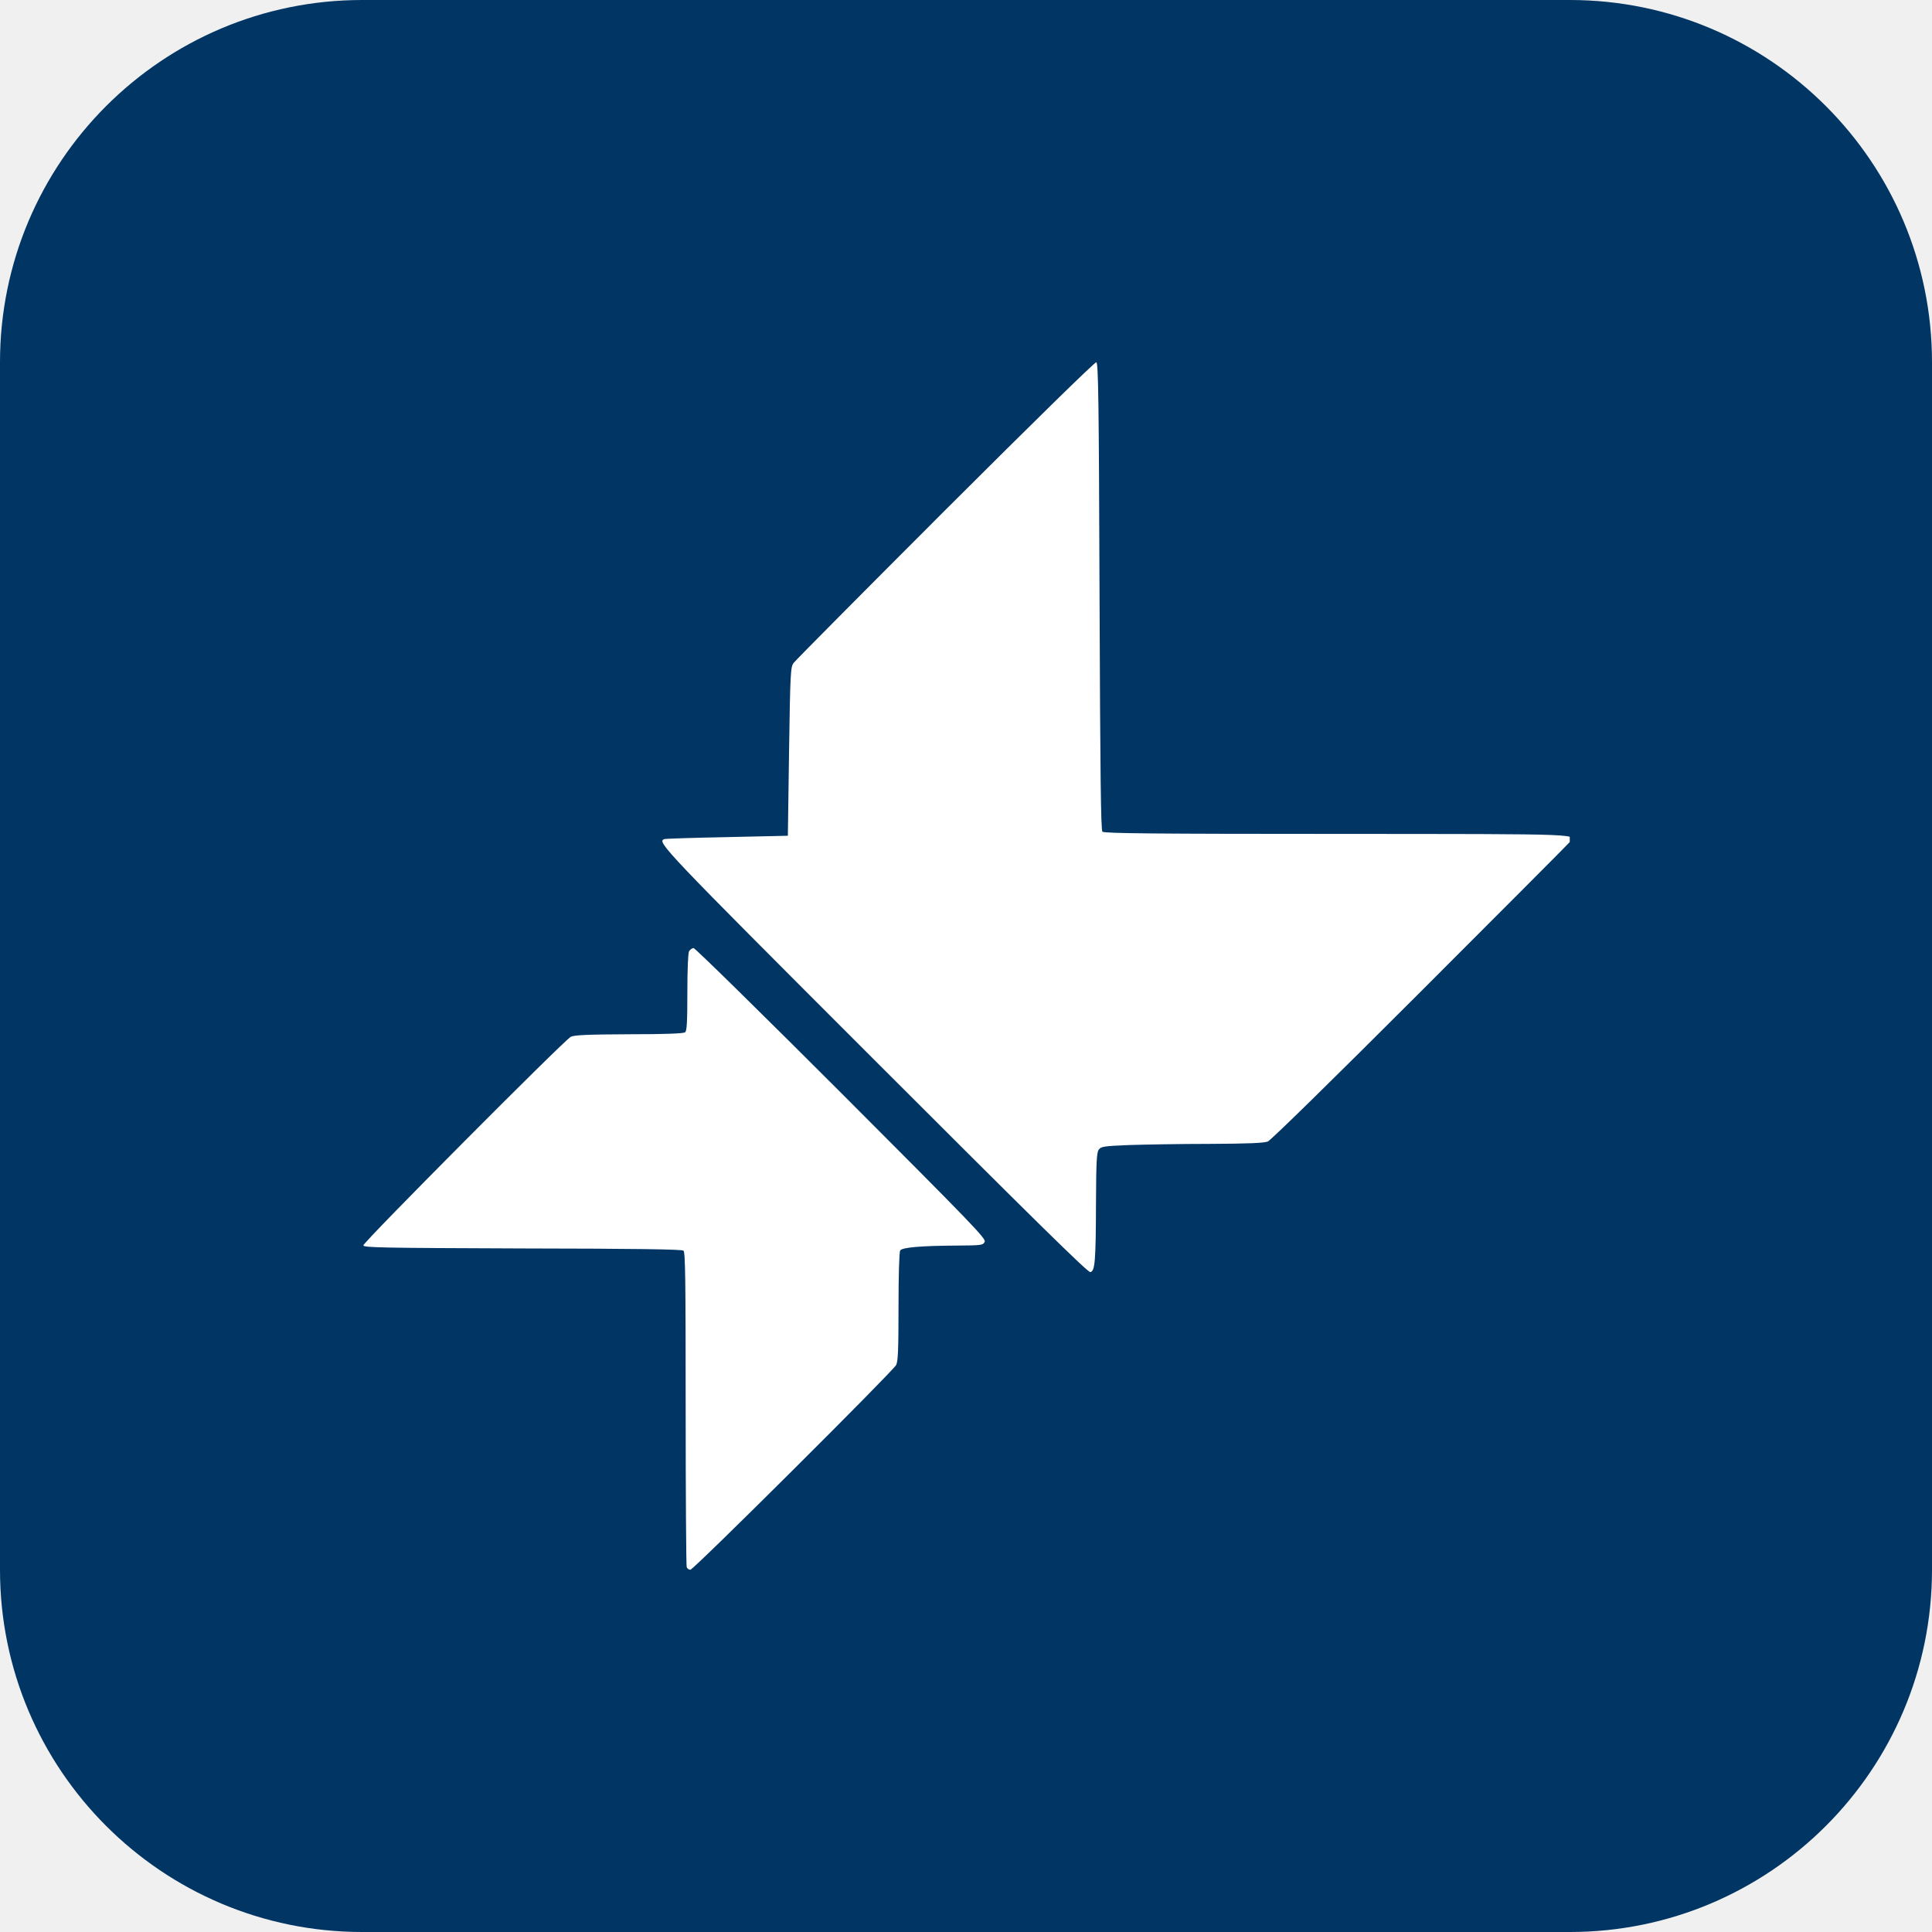
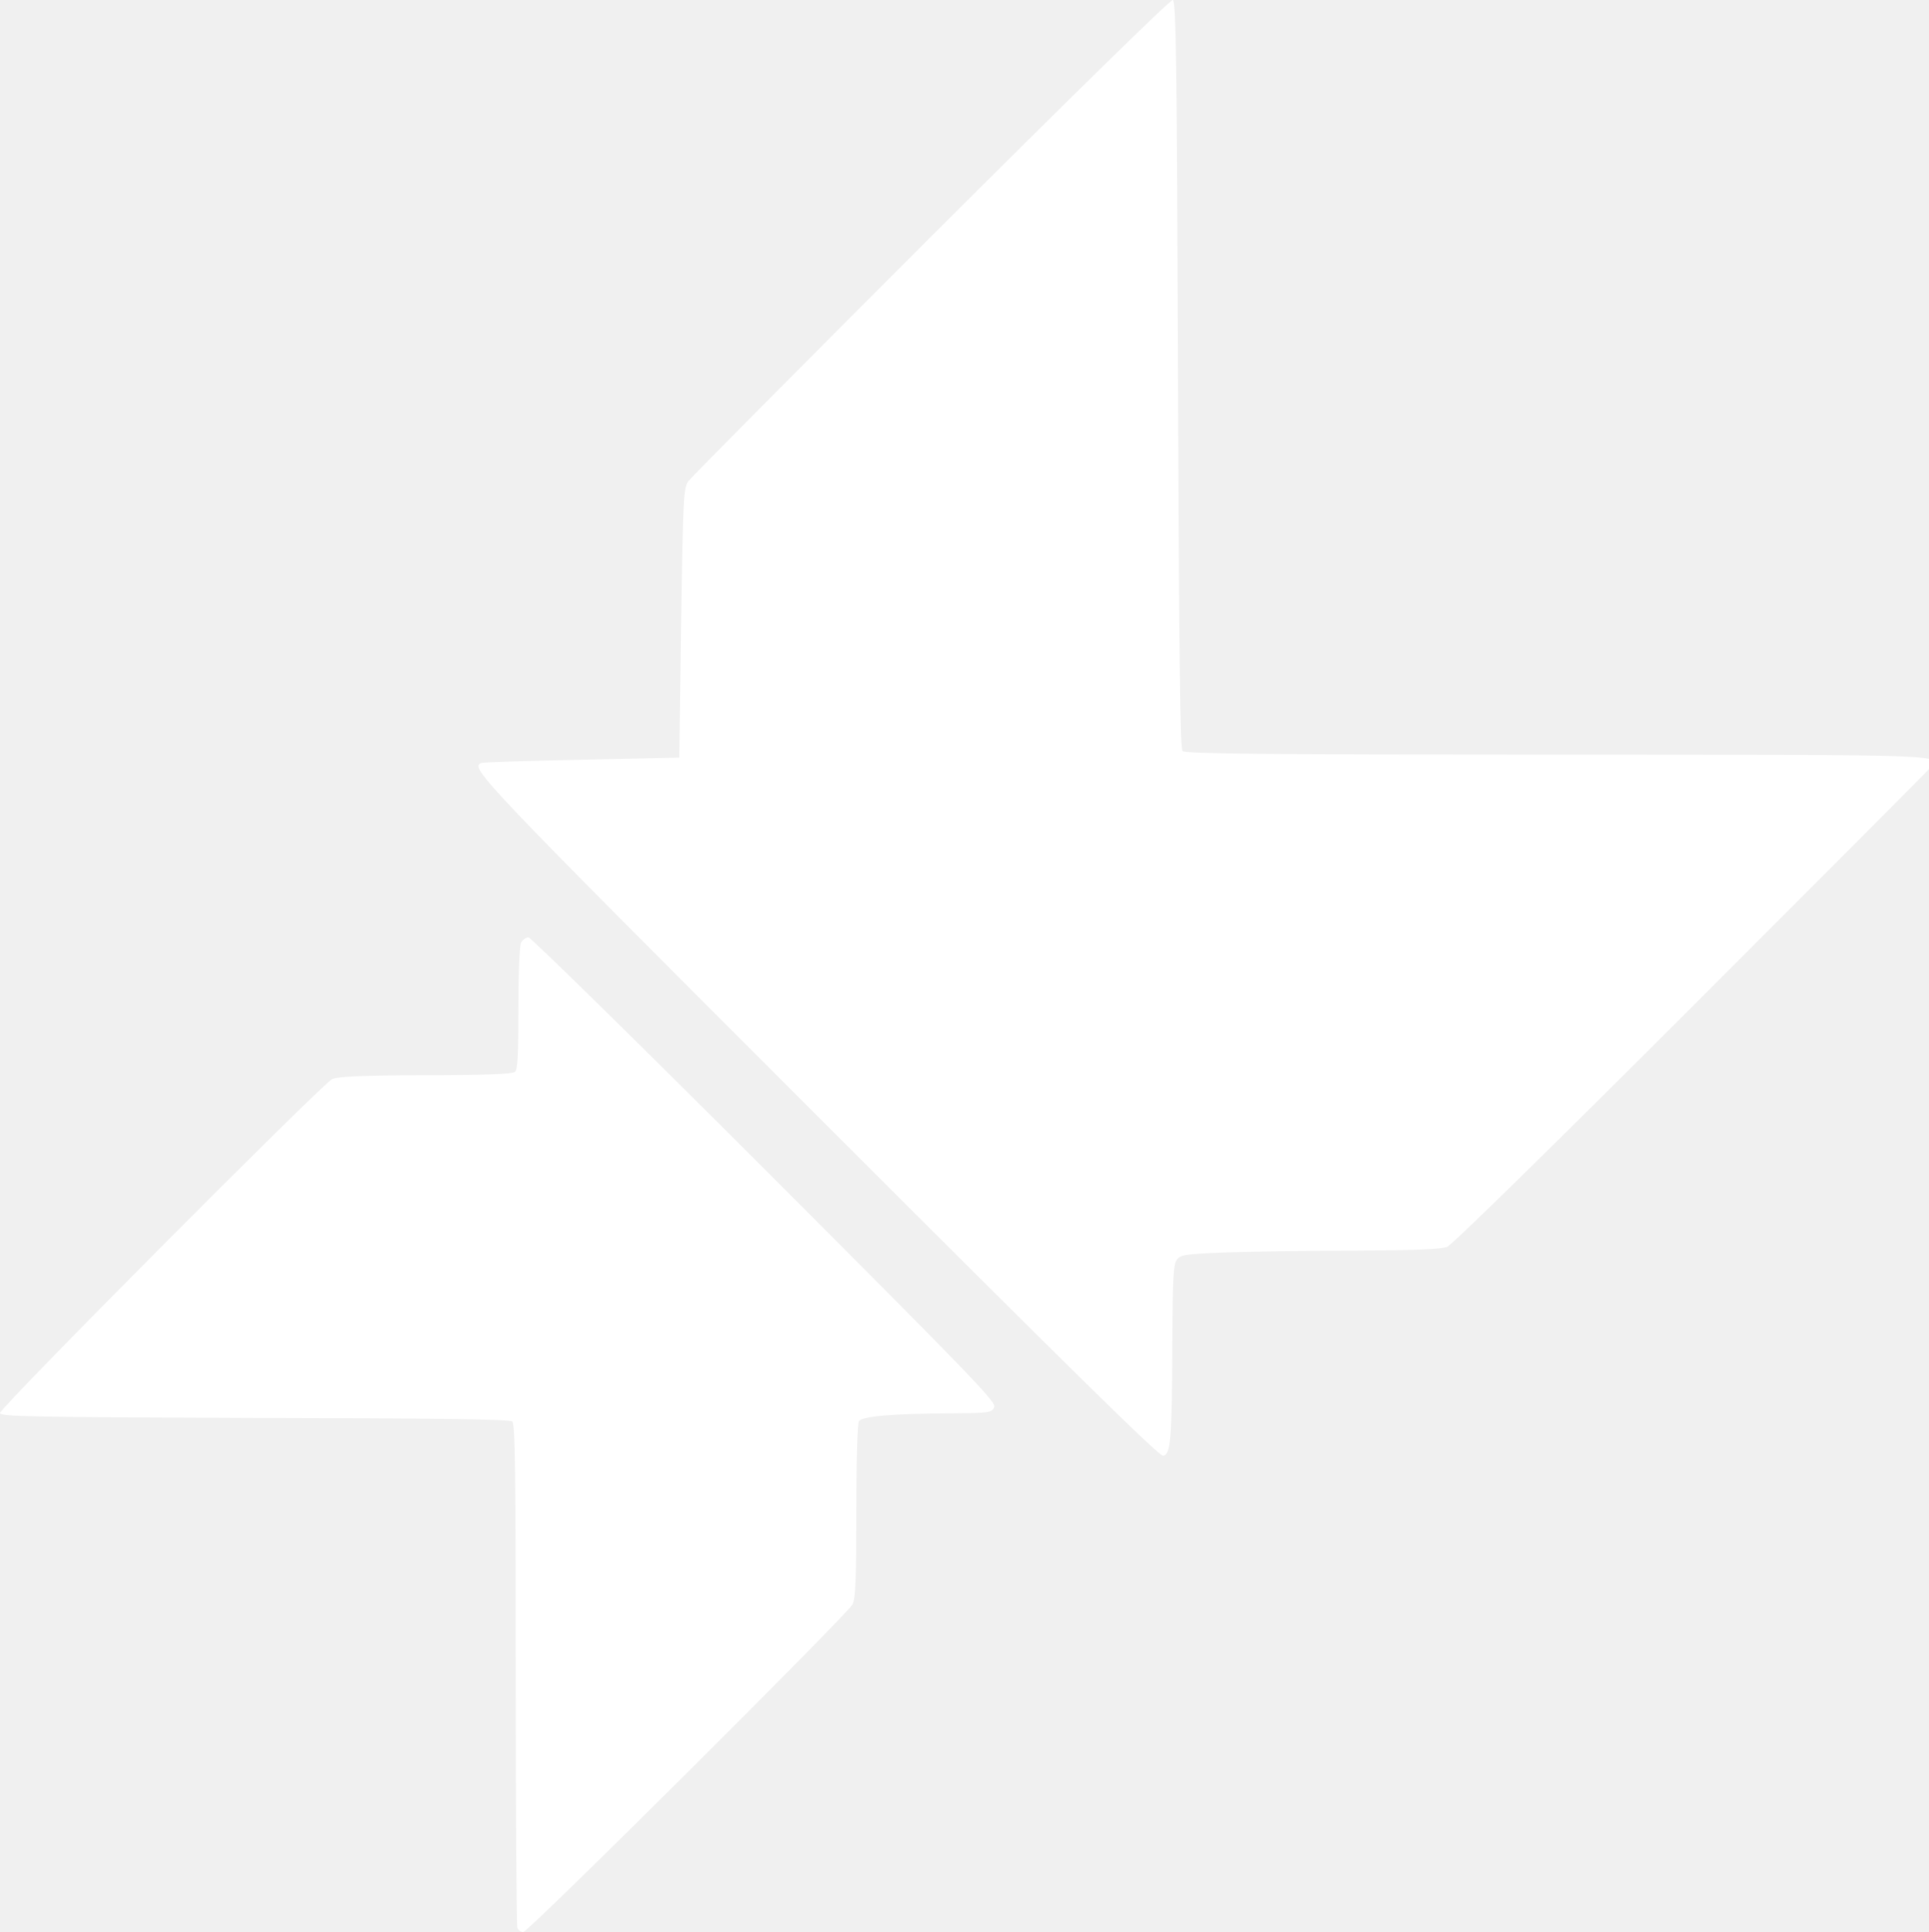
- <svg xmlns="http://www.w3.org/2000/svg" viewBox="0 0 64 64">
-   <rect width="64" height="64" rx="12" fill="#013564" />
-   <svg x="12" y="12" width="40" height="40" viewBox="-0.03 -0.01 713.50 714.80" preserveAspectRatio="xMidYMid meet">
-     <g transform="translate(-1432.229,1112.79) scale(0.1,-0.1)" fill="#ffffff" stroke="none">
-       <path d="M17768 10254 c-484 -484 -888 -891 -899 -906 -18 -25 -20 -54 -27 -525 l-7 -498 -360 -8 c-198 -4 -366 -9 -372 -12 -45 -16 -8 -55 1245 -1308 935 -935 1262 -1257 1277 -1255 28 4 33 61 34 413 1 237 4 294 16 311 13 19 27 22 177 28 90 3 305 7 478 7 232 1 323 5 346 14 19 8 387 369 895 877 475 475 874 875 886 889 51 57 130 54 -1372 55 -1071 0 -1378 3 -1388 13 -9 9 -13 323 -17 1393 -4 1155 -7 1382 -19 1386 -8 3 -368 -350 -893 -874z" />
-       <path d="M16250 7641 c-6 -12 -10 -109 -10 -244 0 -174 -3 -227 -13 -235 -9 -8 -118 -12 -333 -12 -244 -1 -325 -5 -344 -15 -42 -23 -1231 -1218 -1228 -1235 3 -13 105 -15 942 -18 674 -1 943 -5 953 -13 11 -9 13 -173 13 -934 0 -508 3 -930 6 -939 3 -9 13 -16 22 -16 19 0 1196 1172 1218 1212 11 22 14 88 14 345 0 182 4 324 10 333 11 18 122 28 337 29 143 1 153 2 163 22 10 18 -66 97 -848 880 -472 472 -866 859 -875 859 -9 0 -21 -9 -27 -19z" />
-     </g>
-   </svg>
+ <svg xmlns="http://www.w3.org/2000/svg" viewBox="-0.03 -0.01 713.50 714.80">
+   <g transform="translate(-1432.229,1112.79) scale(0.1,-0.1)" fill="#ffffff" stroke="none">
+     <path d="M17768 10254 c-484 -484 -888 -891 -899 -906 -18 -25 -20 -54 -27 -525 l-7 -498 -360 -8 c-198 -4 -366 -9 -372 -12 -45 -16 -8 -55 1245 -1308 935 -935 1262 -1257 1277 -1255 28 4 33 61 34 413 1 237 4 294 16 311 13 19 27 22 177 28 90 3 305 7 478 7 232 1 323 5 346 14 19 8 387 369 895 877 475 475 874 875 886 889 51 57 130 54 -1372 55 -1071 0 -1378 3 -1388 13 -9 9 -13 323 -17 1393 -4 1155 -7 1382 -19 1386 -8 3 -368 -350 -893 -874z" />
+     <path d="M16250 7641 c-6 -12 -10 -109 -10 -244 0 -174 -3 -227 -13 -235 -9 -8 -118 -12 -333 -12 -244 -1 -325 -5 -344 -15 -42 -23 -1231 -1218 -1228 -1235 3 -13 105 -15 942 -18 674 -1 943 -5 953 -13 11 -9 13 -173 13 -934 0 -508 3 -930 6 -939 3 -9 13 -16 22 -16 19 0 1196 1172 1218 1212 11 22 14 88 14 345 0 182 4 324 10 333 11 18 122 28 337 29 143 1 153 2 163 22 10 18 -66 97 -848 880 -472 472 -866 859 -875 859 -9 0 -21 -9 -27 -19z" />
+   </g>
</svg>
